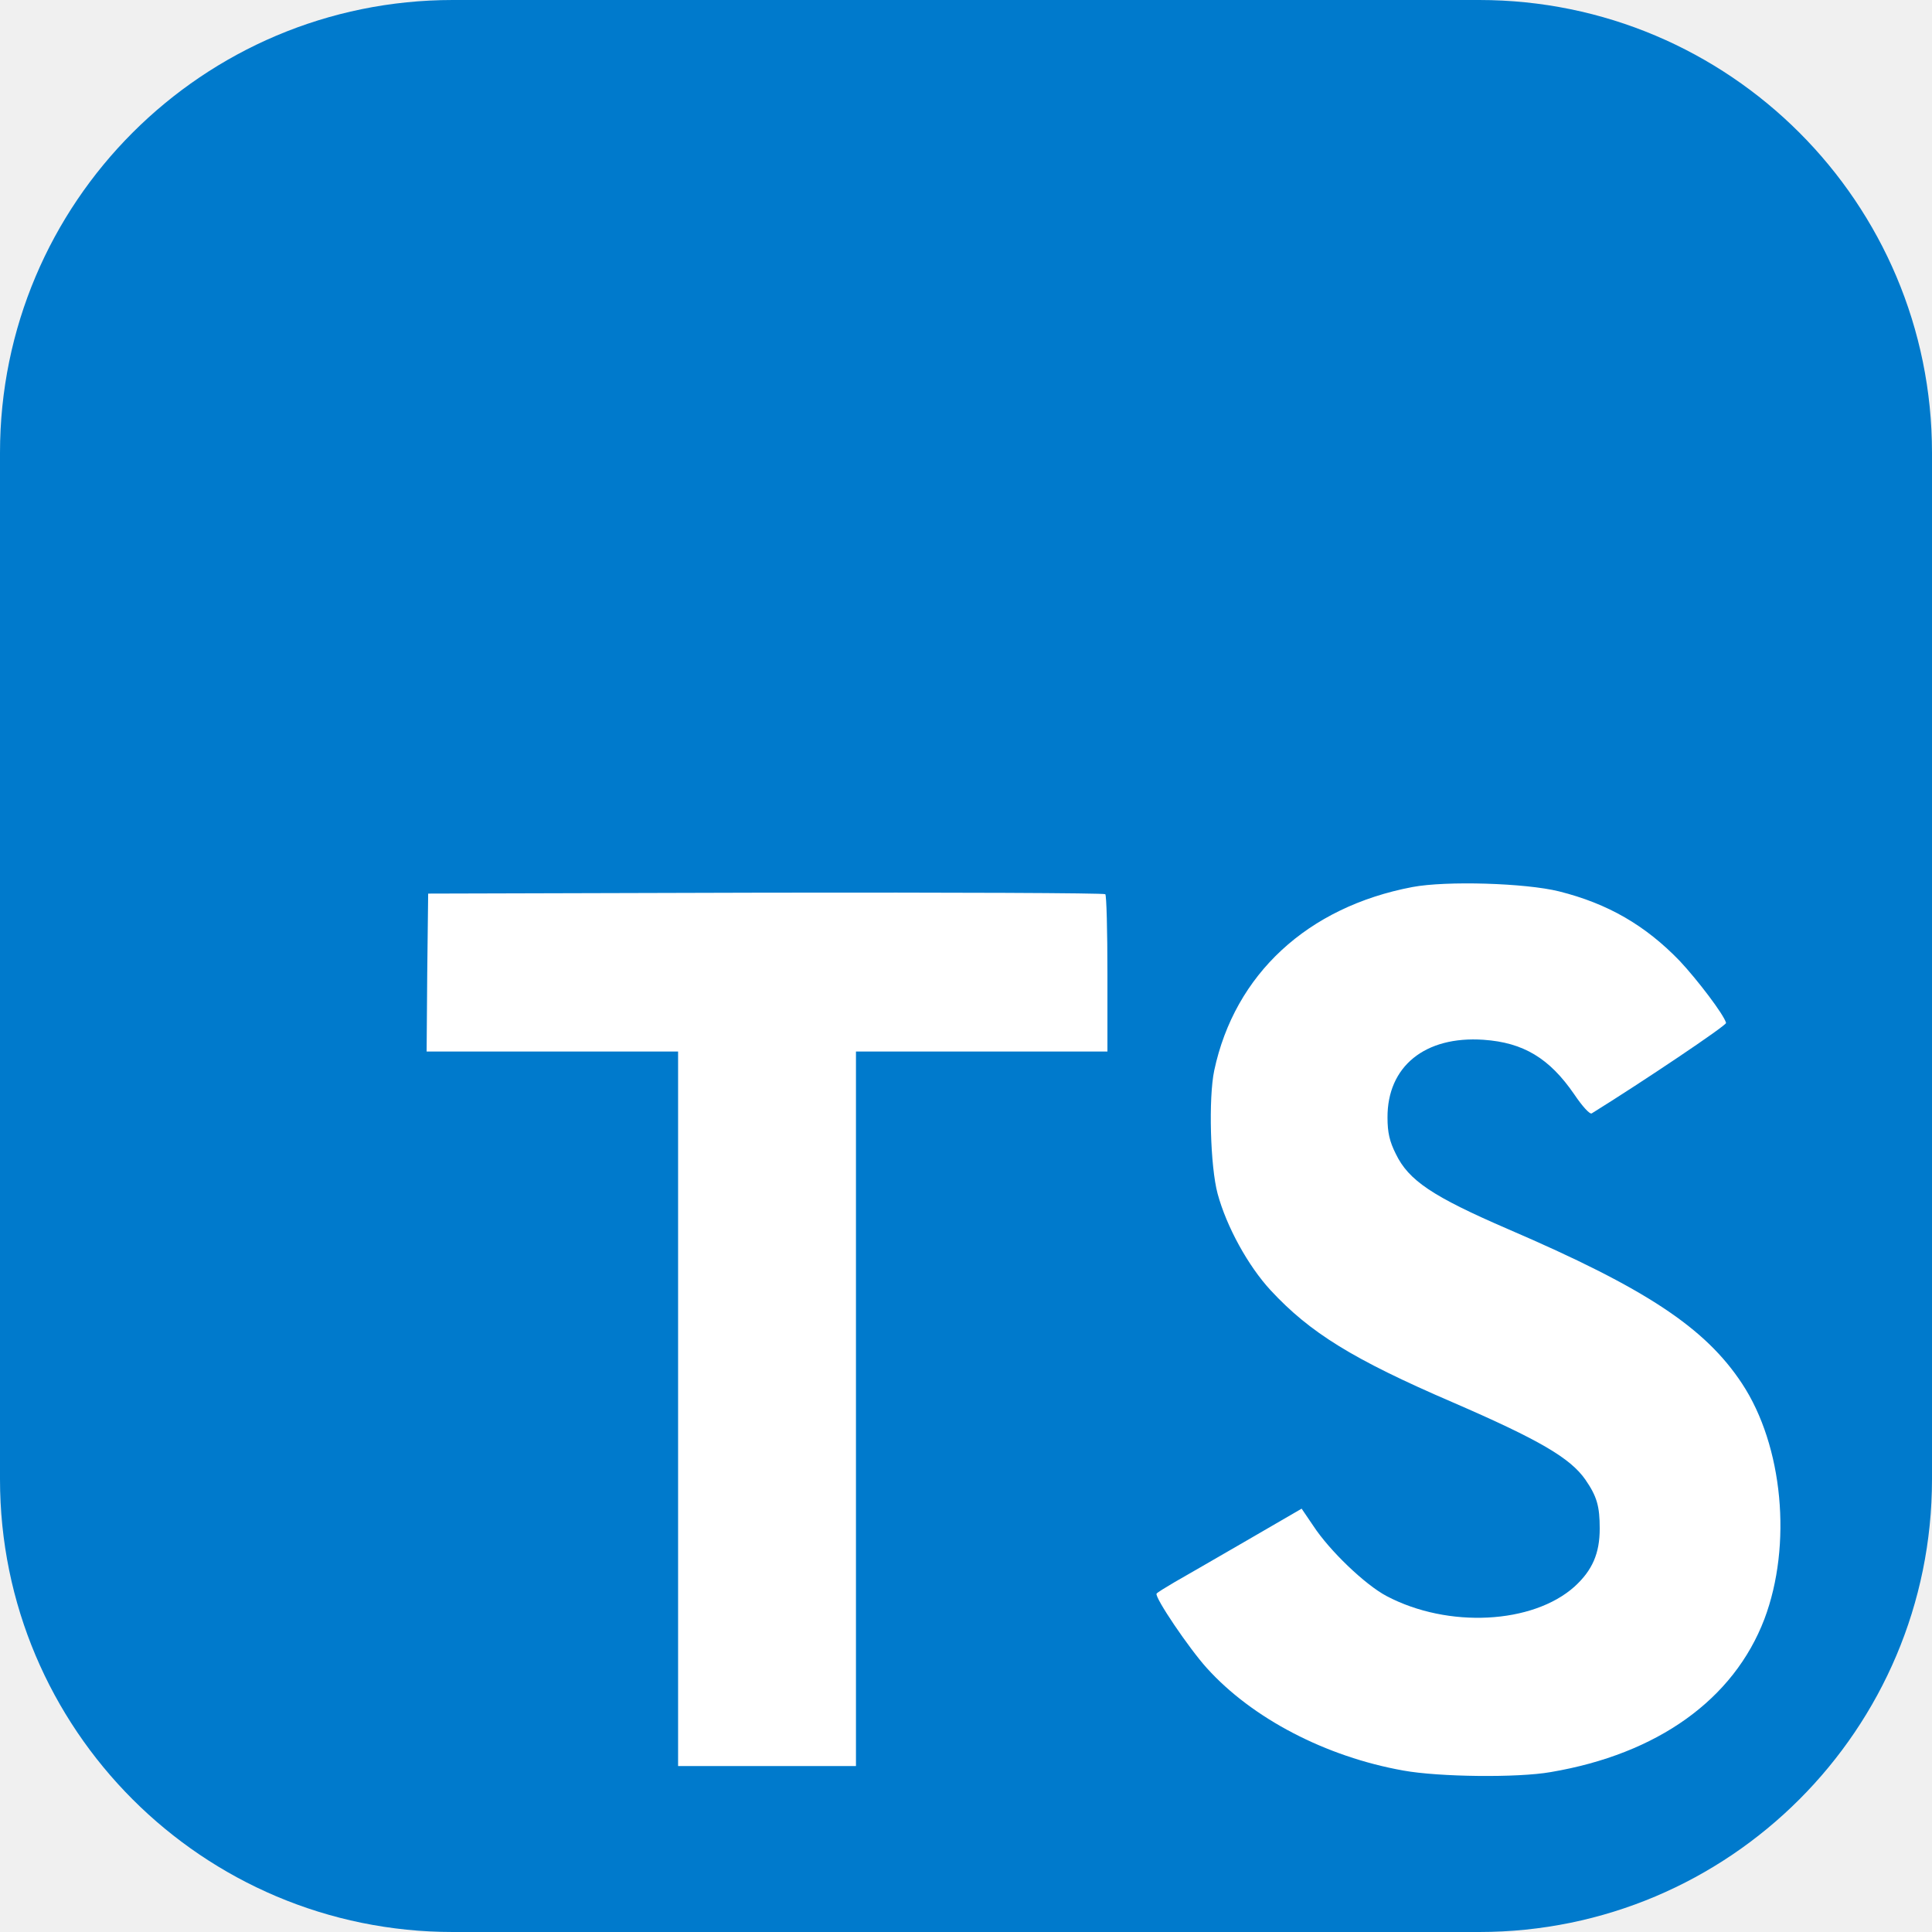
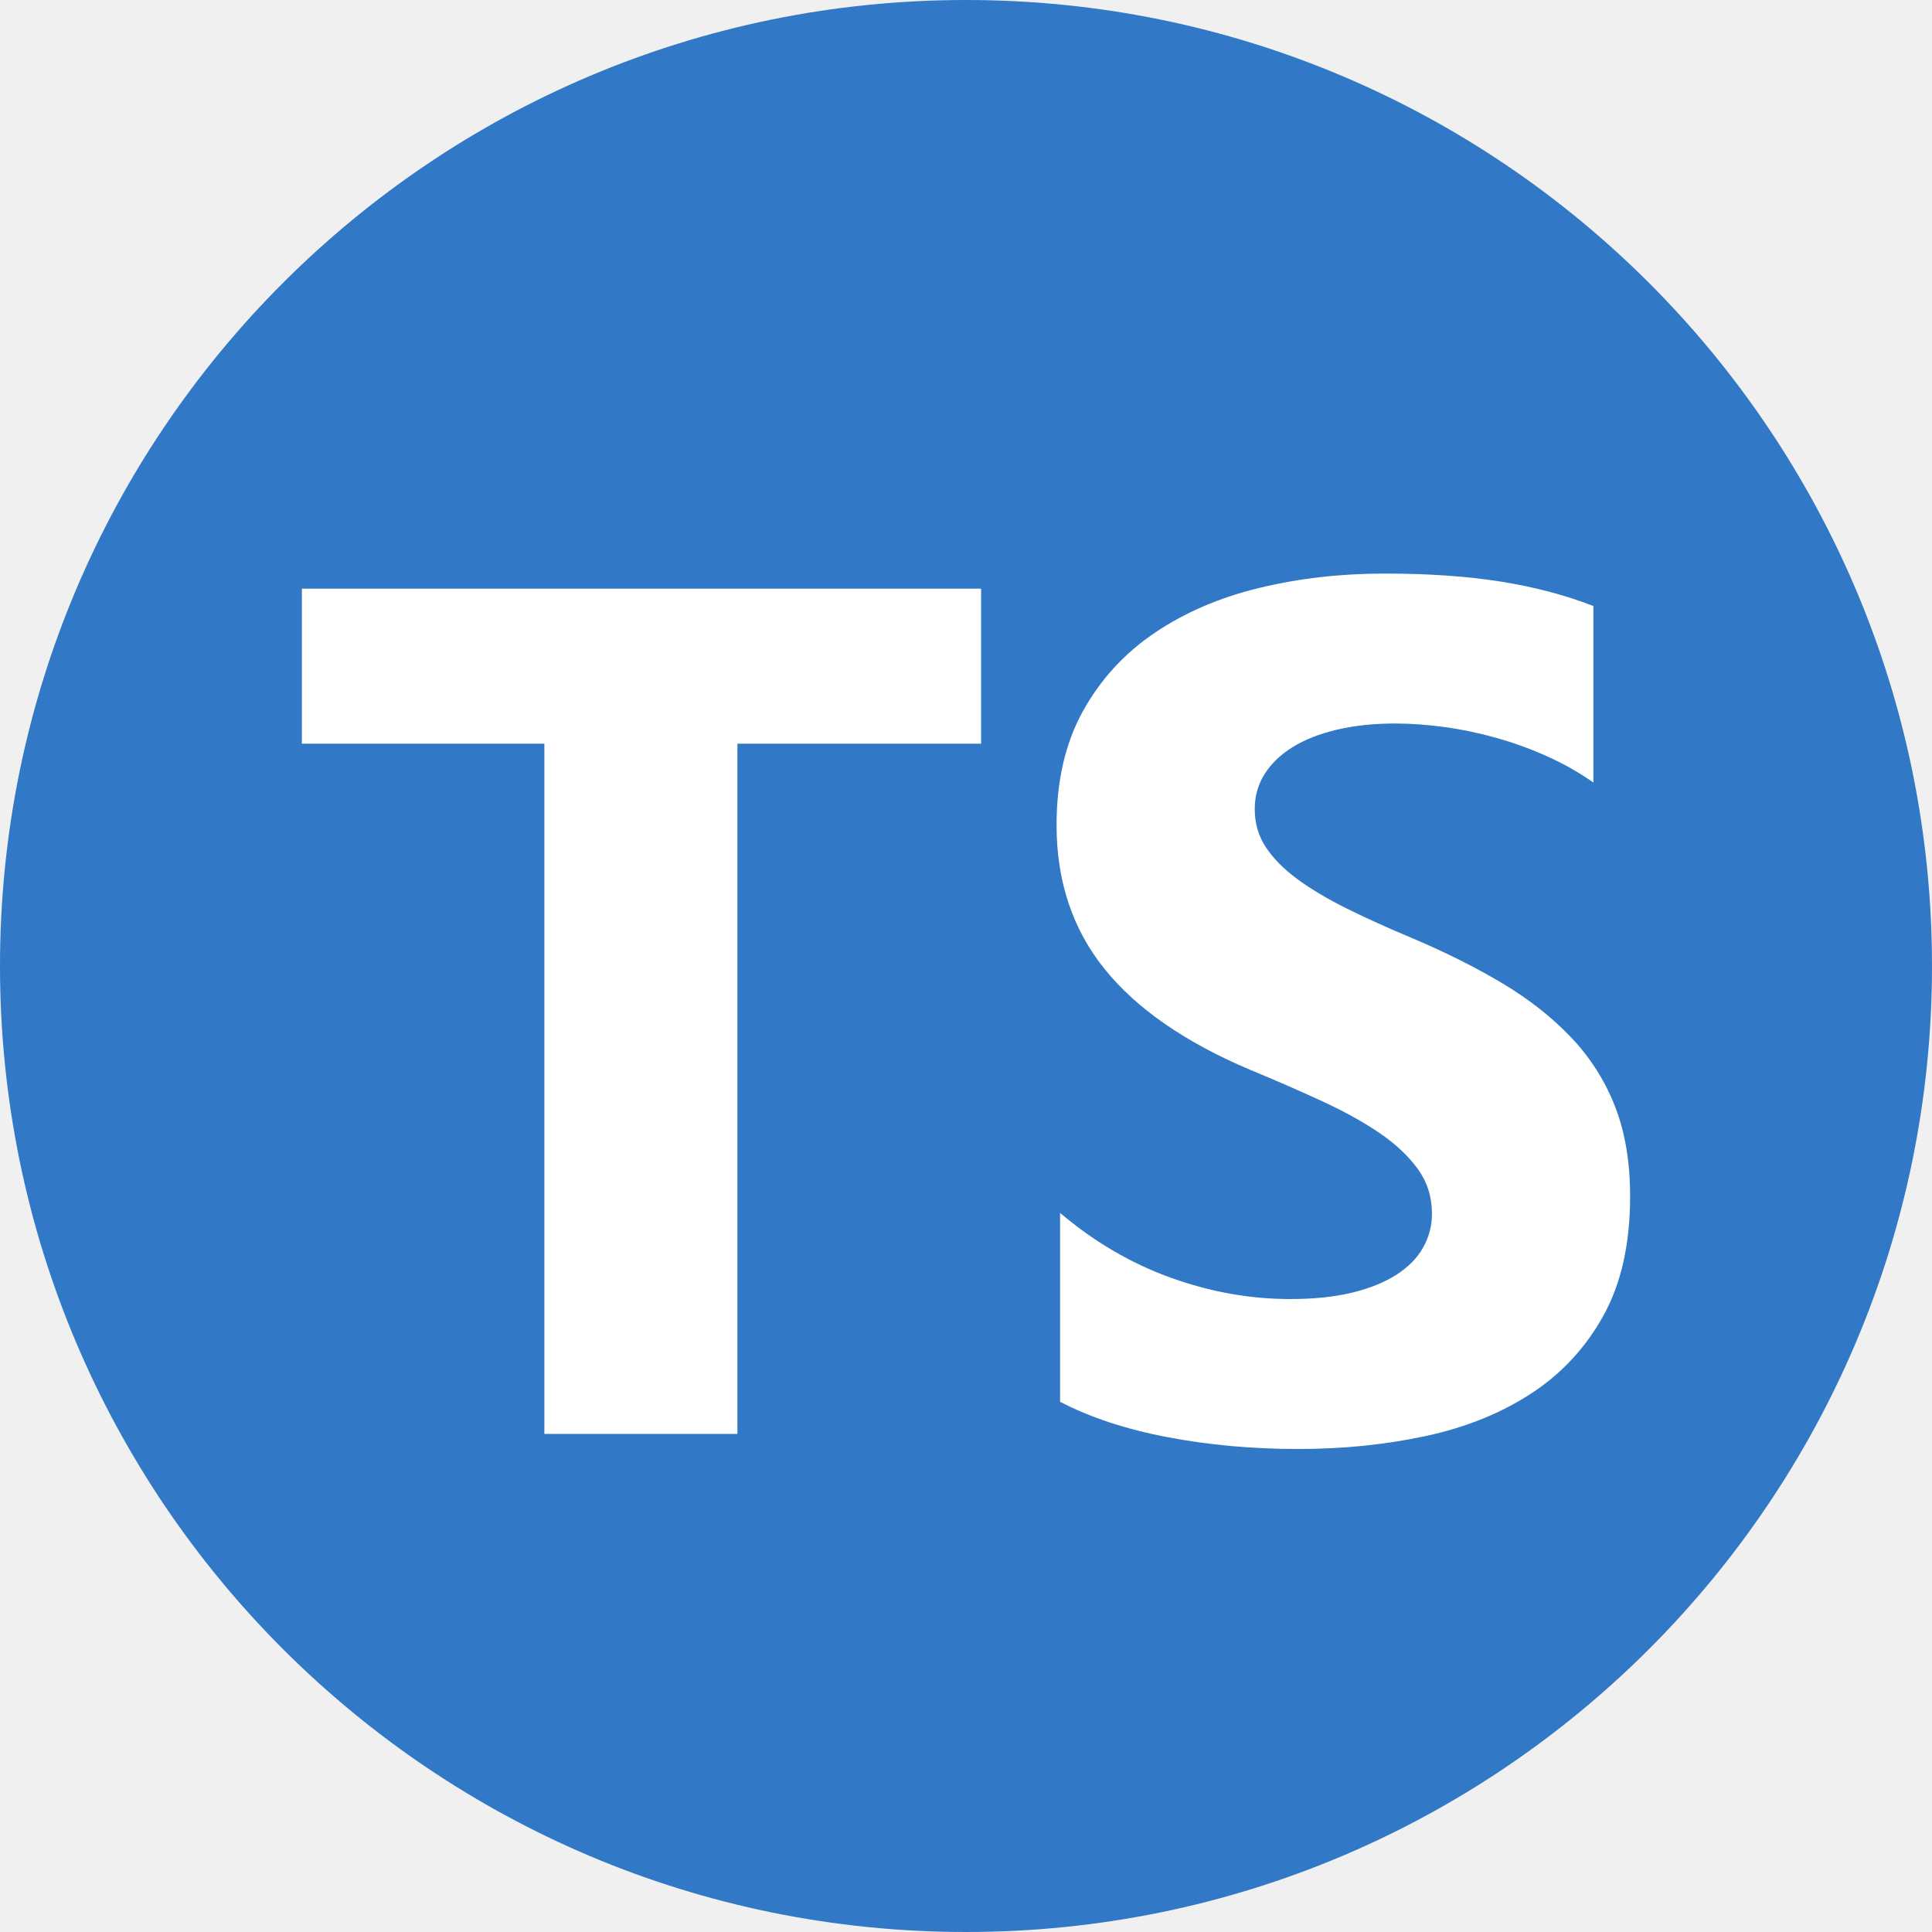
<svg xmlns="http://www.w3.org/2000/svg" width="256" height="256" viewBox="0 0 256 256">
-   <g fill="none">
-     <rect width="256" height="256" fill="#007ACC" rx="60" />
-     <path fill="#fff" d="m56.611 128.849l-.081 10.484h33.32v94.679h23.57v-94.679h33.32v-10.281c0-5.689-.121-10.443-.284-10.565c-.122-.162-20.399-.244-44.983-.203l-44.739.122l-.122 10.443Zm149.956-10.741c6.501 1.626 11.459 4.511 16.01 9.224c2.357 2.52 5.851 7.112 6.136 8.209c.081.325-11.053 7.802-17.798 11.987c-.244.163-1.22-.894-2.317-2.519c-3.291-4.795-6.745-6.868-12.028-7.233c-7.761-.529-12.759 3.535-12.718 10.321c0 1.991.284 3.169 1.097 4.795c1.706 3.535 4.876 5.648 14.832 9.955c18.326 7.884 26.168 13.085 31.045 20.48c5.445 8.249 6.664 21.415 2.966 31.208c-4.063 10.646-14.141 17.879-28.323 20.277c-4.388.772-14.791.65-19.504-.203c-10.281-1.829-20.033-6.908-26.047-13.572c-2.357-2.601-6.949-9.387-6.664-9.875c.121-.162 1.178-.812 2.356-1.503c1.138-.65 5.446-3.129 9.509-5.486l7.355-4.267l1.544 2.276c2.154 3.291 6.867 7.802 9.712 9.305c8.167 4.308 19.383 3.698 24.909-1.259c2.357-2.154 3.332-4.389 3.332-7.68c0-2.967-.366-4.267-1.91-6.502c-1.991-2.844-6.054-5.242-17.595-10.24c-13.206-5.689-18.895-9.224-24.096-14.832c-3.007-3.25-5.852-8.452-7.03-12.8c-.975-3.616-1.219-12.678-.447-16.335c2.722-12.759 12.353-21.658 26.25-24.3c4.511-.853 14.994-.528 19.424.569Z" />
-   </g>
+   <path fill="#3178C6" d="M128 0c70.692 0 128 57.308 128 128c0 70.692-57.308 128-128 128C57.308 256 0 198.692 0 128C0 57.308 57.308 0 128 0Z" />
+   <path fill="#FFF" d="M140.463 160.712v25.03c4.017 2.086 8.767 3.651 14.25 4.694c5.484 1.043 11.264 1.564 17.34 1.564c5.921 0 11.547-.574 16.876-1.721c5.329-1.147 10.002-3.037 14.018-5.671c4.016-2.633 7.196-6.075 9.539-10.325c2.343-4.25 3.514-9.503 3.514-15.761c0-4.537-.669-8.513-2.008-11.929a27.928 27.928 0 0 0-5.793-9.112c-2.523-2.66-5.548-5.045-9.075-7.157c-3.527-2.112-7.505-4.107-11.933-5.984c-3.244-1.356-6.153-2.673-8.728-3.95c-2.574-1.278-4.762-2.581-6.565-3.911c-1.802-1.33-3.192-2.738-4.17-4.224c-.979-1.486-1.468-3.168-1.468-5.045c0-1.721.438-3.272 1.313-4.654c.876-1.382 2.111-2.569 3.707-3.56c1.597-.99 3.553-1.76 5.87-2.307c2.317-.547 4.892-.821 7.724-.821c2.06 0 4.235.156 6.526.47c2.292.312 4.596.794 6.913 1.446a47.66 47.66 0 0 1 6.758 2.464a37.143 37.143 0 0 1 6.063 3.442V80.302c-3.759-1.46-7.865-2.542-12.319-3.246c-4.454-.704-9.564-1.056-15.331-1.056c-5.87 0-11.431.639-16.683 1.916c-5.252 1.278-9.873 3.273-13.864 5.984c-3.991 2.712-7.144 6.166-9.461 10.364S140 103.481 140 109.322c0 7.457 2.124 13.818 6.372 19.085c4.248 5.267 10.697 9.726 19.348 13.376a260.147 260.147 0 0 1 9.5 4.146c2.934 1.355 5.47 2.763 7.607 4.223c2.137 1.461 3.823 3.051 5.059 4.772c1.236 1.721 1.854 3.676 1.854 5.866a9.06 9.06 0 0 1-1.159 4.498c-.772 1.382-1.943 2.581-3.514 3.598c-1.57 1.017-3.527 1.812-5.87 2.386c-2.343.573-5.085.86-8.225.86c-5.355 0-10.659-.952-15.911-2.855c-5.252-1.903-10.118-4.758-14.598-8.565Zm-42.752-62.17H130V78H40v20.541h32.132V190H97.71V98.541Z" />
</svg>
